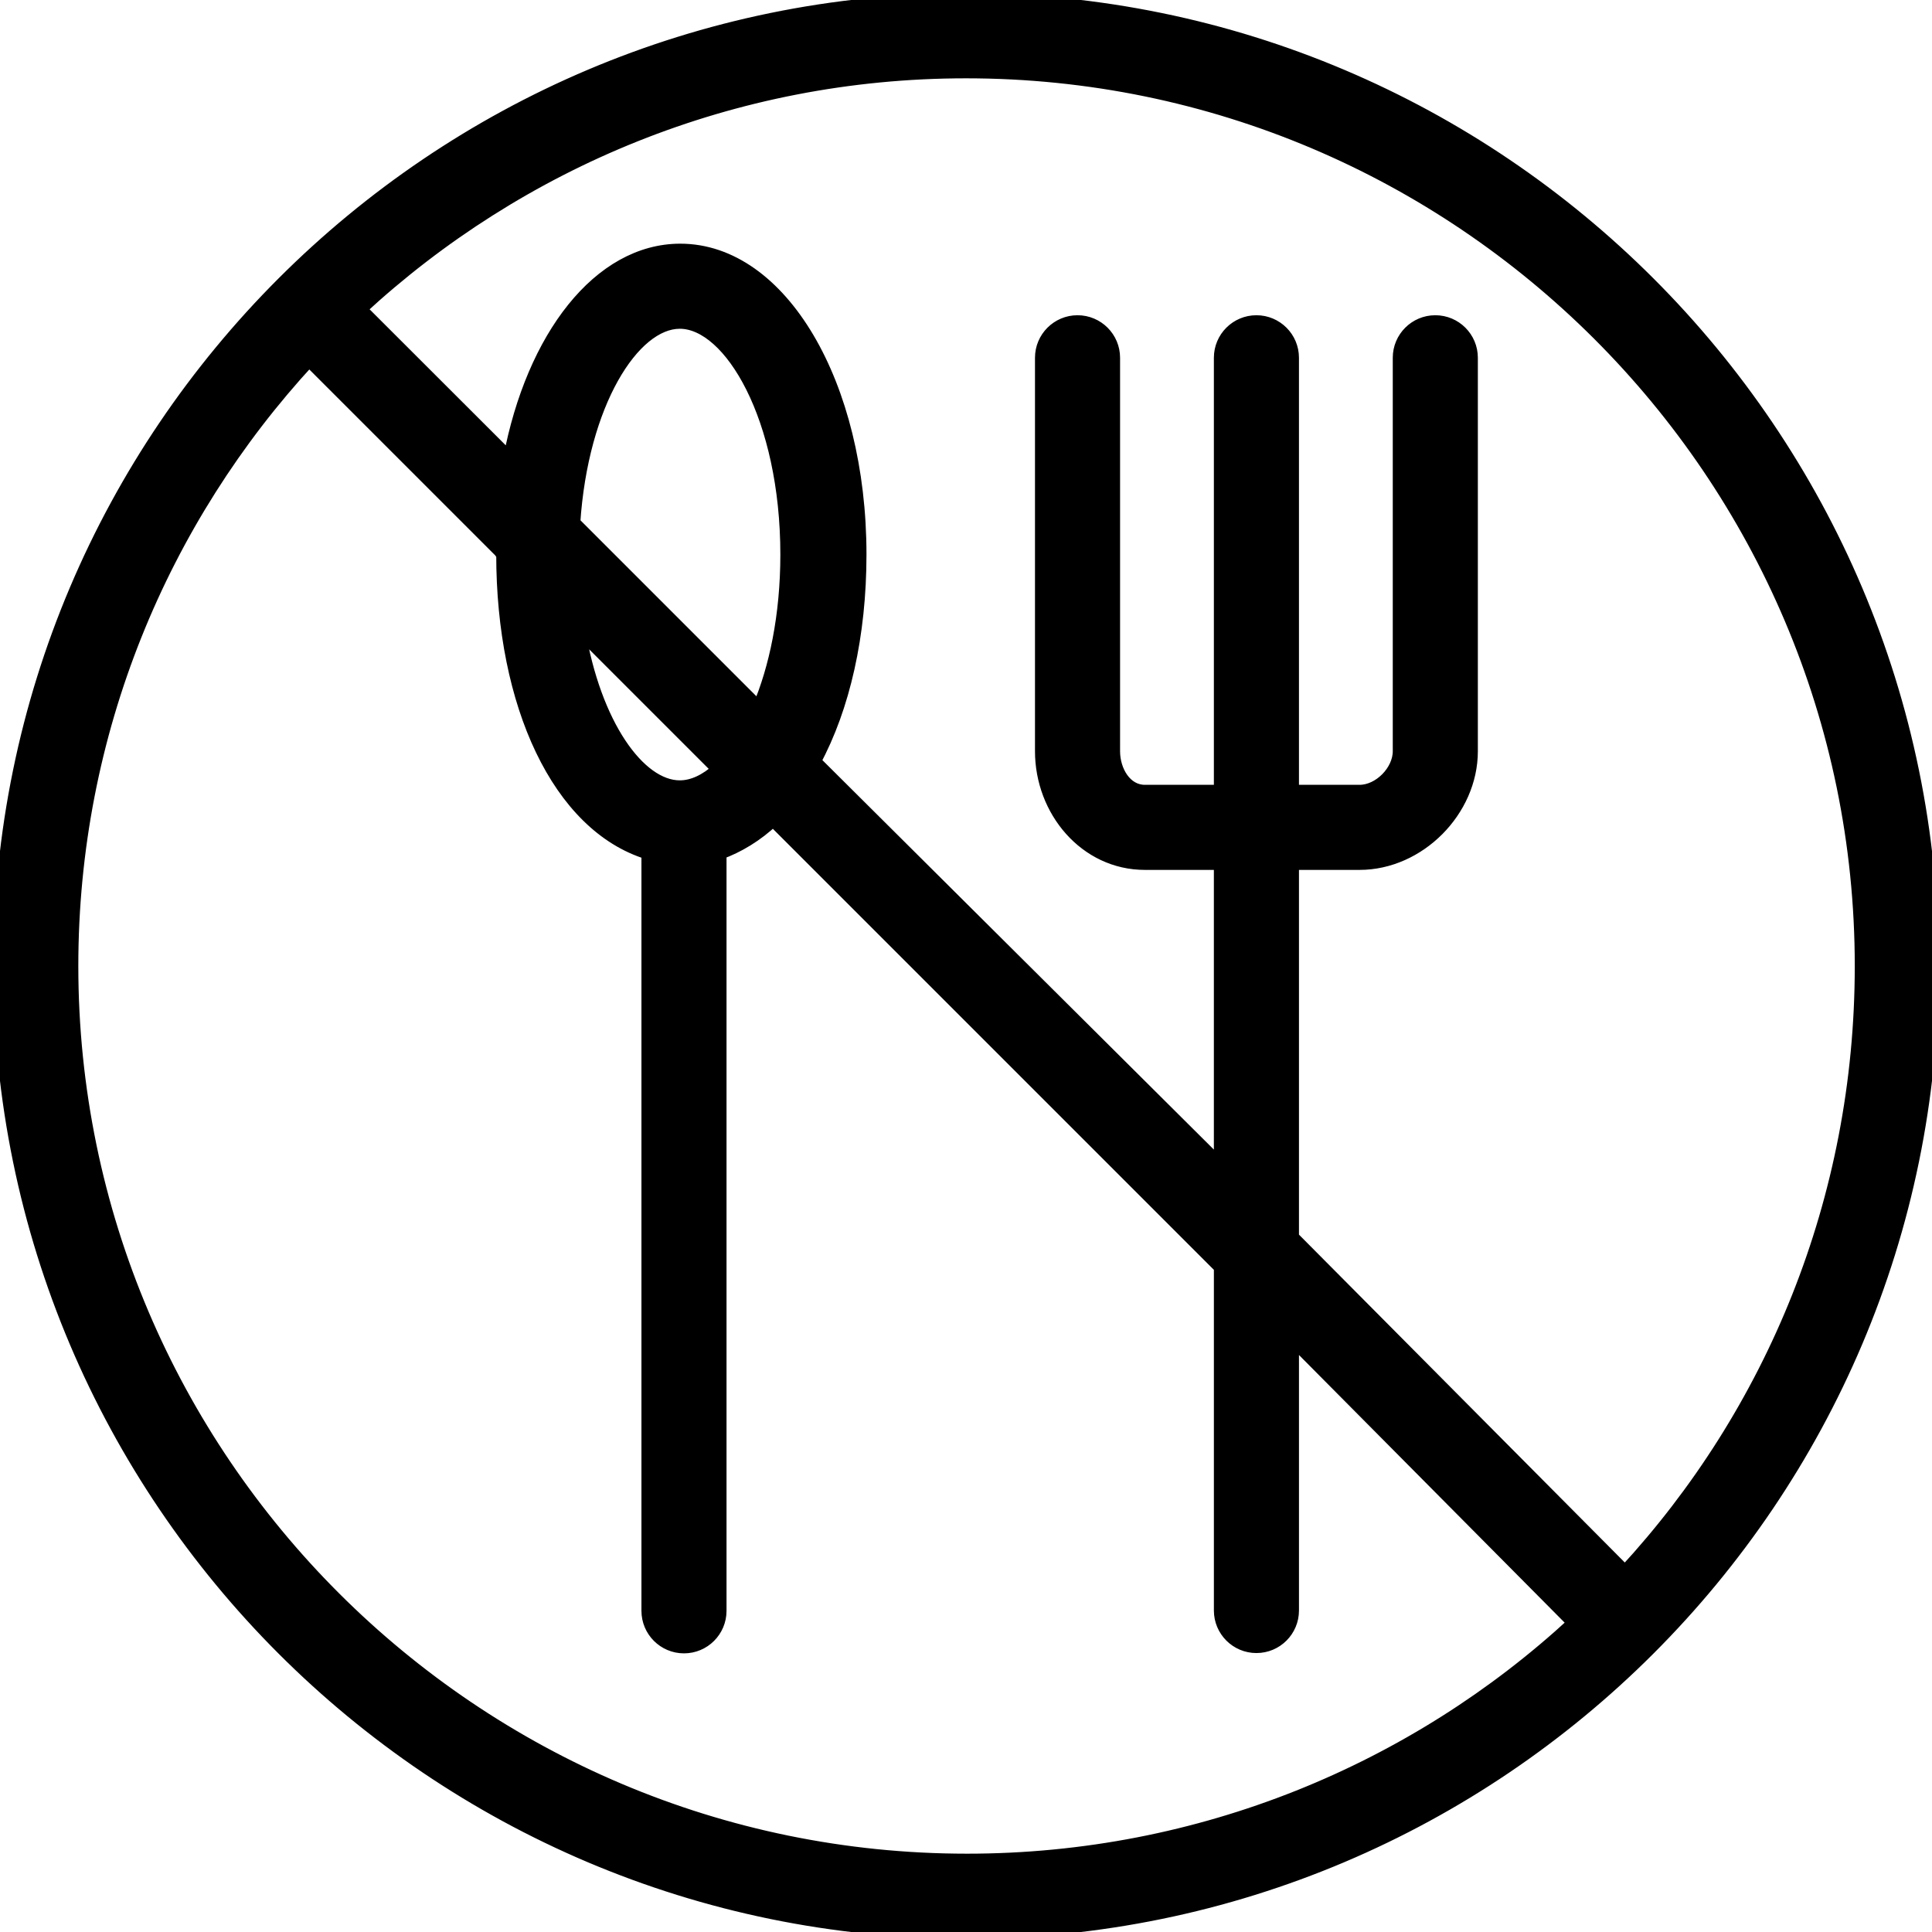
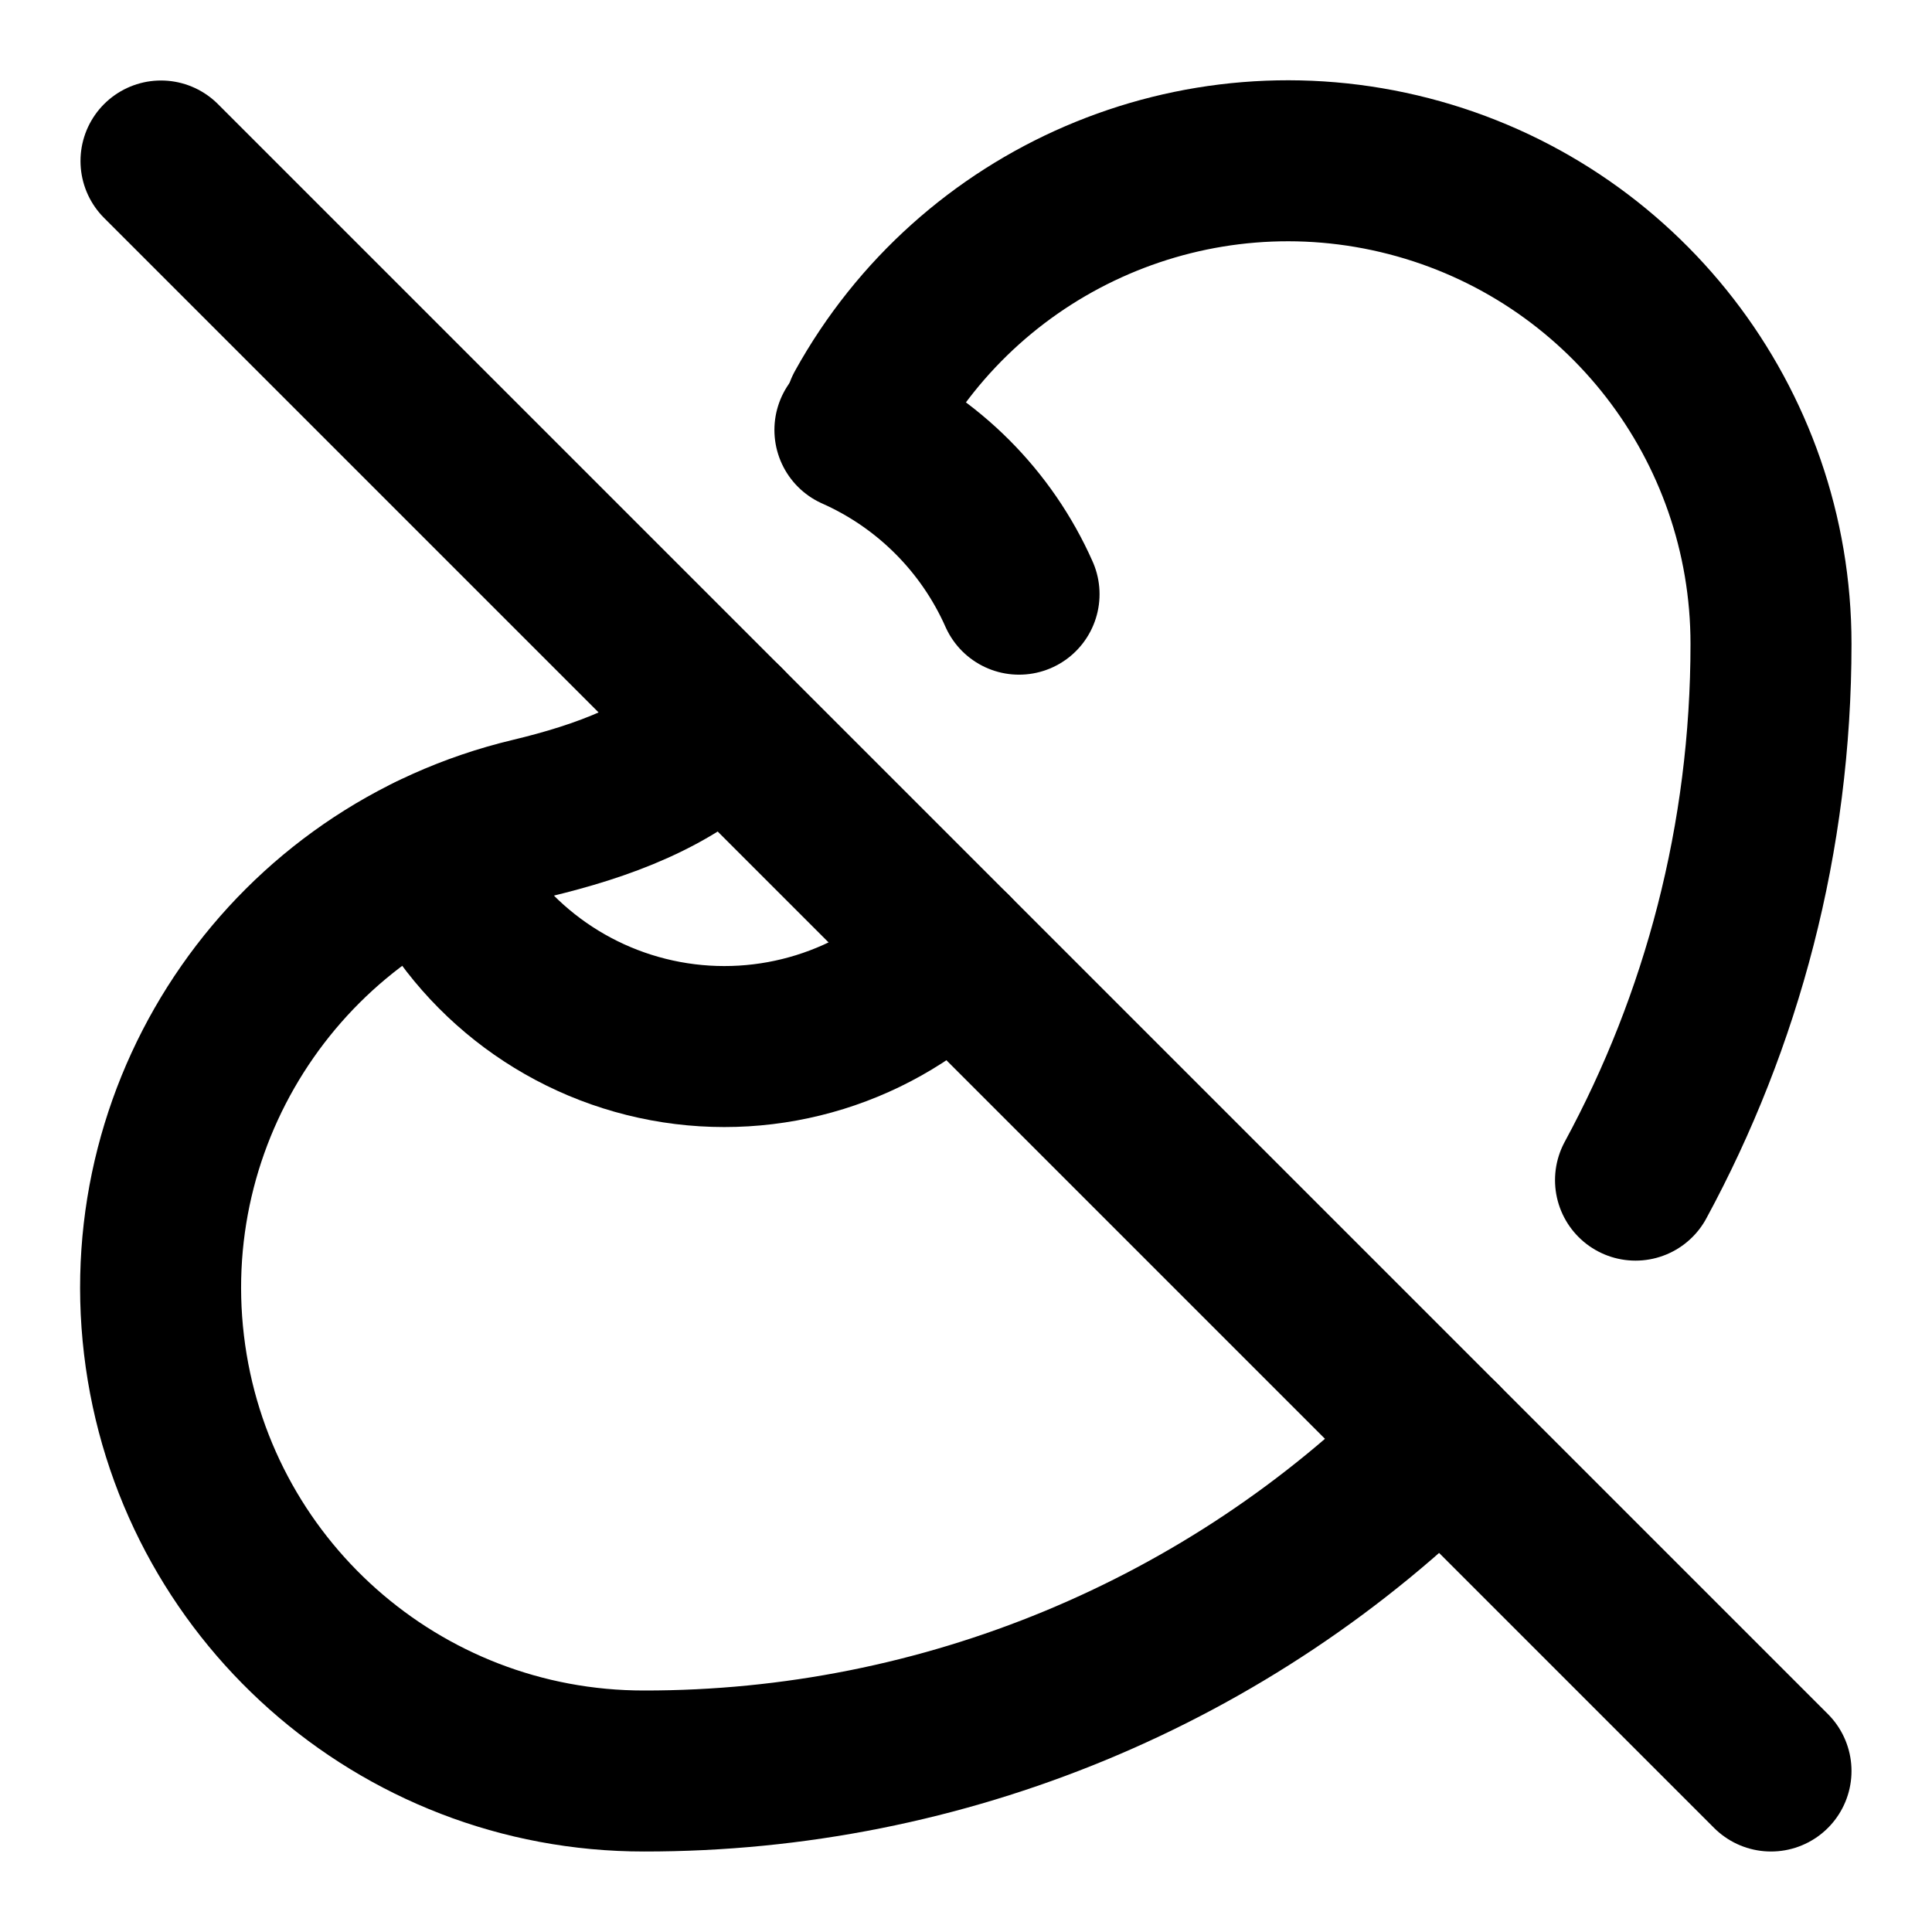
- <svg xmlns="http://www.w3.org/2000/svg" fill="#000000" height="64px" width="64px" version="1.1" id="Layer_1" viewBox="0 0 512.00 512.00" xml:space="preserve" stroke="#000000" stroke-width="3.584">
-   <g id="SVGRepo_bgCarrier" stroke-width="0" />
-   <g id="SVGRepo_tracerCarrier" stroke-linecap="round" stroke-linejoin="round" />
-   <g id="SVGRepo_iconCarrier">
-     <g>
-       <g>
-         <path d="M256,0C114.84,0,0,114.841,0,256c0,141.16,114.84,256,256,256c141.16,0,256-114.84,256-256C512,114.841,397.16,0,256,0z M256.278,493.037C125.574,493.037,18.963,386.704,18.963,256c0-61.948,23.898-118.411,62.945-160.684l50.845,50.845 c-0.002,0.269,0.544,0.532,0.544,0.802c0,39.655,14.78,71.765,38.484,79.039v200.88c0,5.236,4.245,9.482,9.482,9.482 s9.481-4.245,9.481-9.482v-200.88c4.741-1.684,9.812-4.709,14.125-8.84l118.616,118.616v91.023c0,5.236,4.245,9.482,9.482,9.482 s9.482-4.245,9.482-9.482v-72.06l74.796,75.352C374.97,469.139,318.227,493.037,256.278,493.037z M151.986,138.578 c2.086-31.766,15.771-53.244,28.162-53.244c13.454,0,28.444,25.31,28.444,61.63c0,16.196-2.984,30.191-7.482,40.741 L151.986,138.578z M190.47,203.878c-3.356,3.058-6.889,4.714-10.322,4.714c-10.854,0-22.704-16.479-26.88-41.915L190.47,203.878z M430.648,416.685l-88.201-88.759v-99.185h17.852c15.683,0,29.555-13.957,29.555-29.656V94.815c0-5.236-4.245-9.482-9.482-9.482 s-9.482,4.245-9.482,9.482v104.27c0,5.332-5.278,10.693-10.592,10.693h-17.852V94.815c0-5.236-4.245-9.482-9.482-9.482 s-9.482,4.245-9.482,9.482v114.963h-20.081c-5.225,0-8.363-5.45-8.363-10.693V94.815c0-5.236-4.245-9.482-9.482-9.482 s-9.482,4.245-9.482,9.482v104.27c0,15.699,11.644,29.656,27.326,29.656h20.081v80.222L215.738,201.774 c7.718-14.281,12.095-33.449,12.095-54.811c0-45.192-20.963-80.593-47.546-80.593c-21.357,0-39.053,22.857-45.164,55.273 L95.35,81.907c42.273-39.046,98.72-62.944,160.667-62.944c130.704,0,237.308,106.335,237.308,237.037 C493.324,317.949,469.697,374.412,430.648,416.685z" />
-       </g>
-     </g>
-   </g>
+ <svg xmlns="http://www.w3.org/2000/svg" width="24" height="24" viewBox="0 0 24 24" fill="none" stroke="currentColor" stroke-width="2" stroke-linecap="round" stroke-linejoin="round" class="lucide lucide-bean-off-icon lucide-bean-off">
+   <path d="M9 9c-.64.64-1.521.954-2.402 1.165A6 6 0 0 0 8 22a13.96 13.96 0 0 0 9.9-4.1" data--h-bstatus="0OBSERVED" />
+   <path d="M10.75 5.093A6 6 0 0 1 22 8c0 2.411-.61 4.68-1.683 6.66" data--h-bstatus="0OBSERVED" />
+   <path d="M5.341 10.62a4 4 0 0 0 6.487 1.208M10.62 5.341a4.015 4.015 0 0 1 2.039 2.04" data--h-bstatus="0OBSERVED" />
+   <line x1="2" x2="22" y1="2" y2="22" data--h-bstatus="0OBSERVED" />
</svg>
